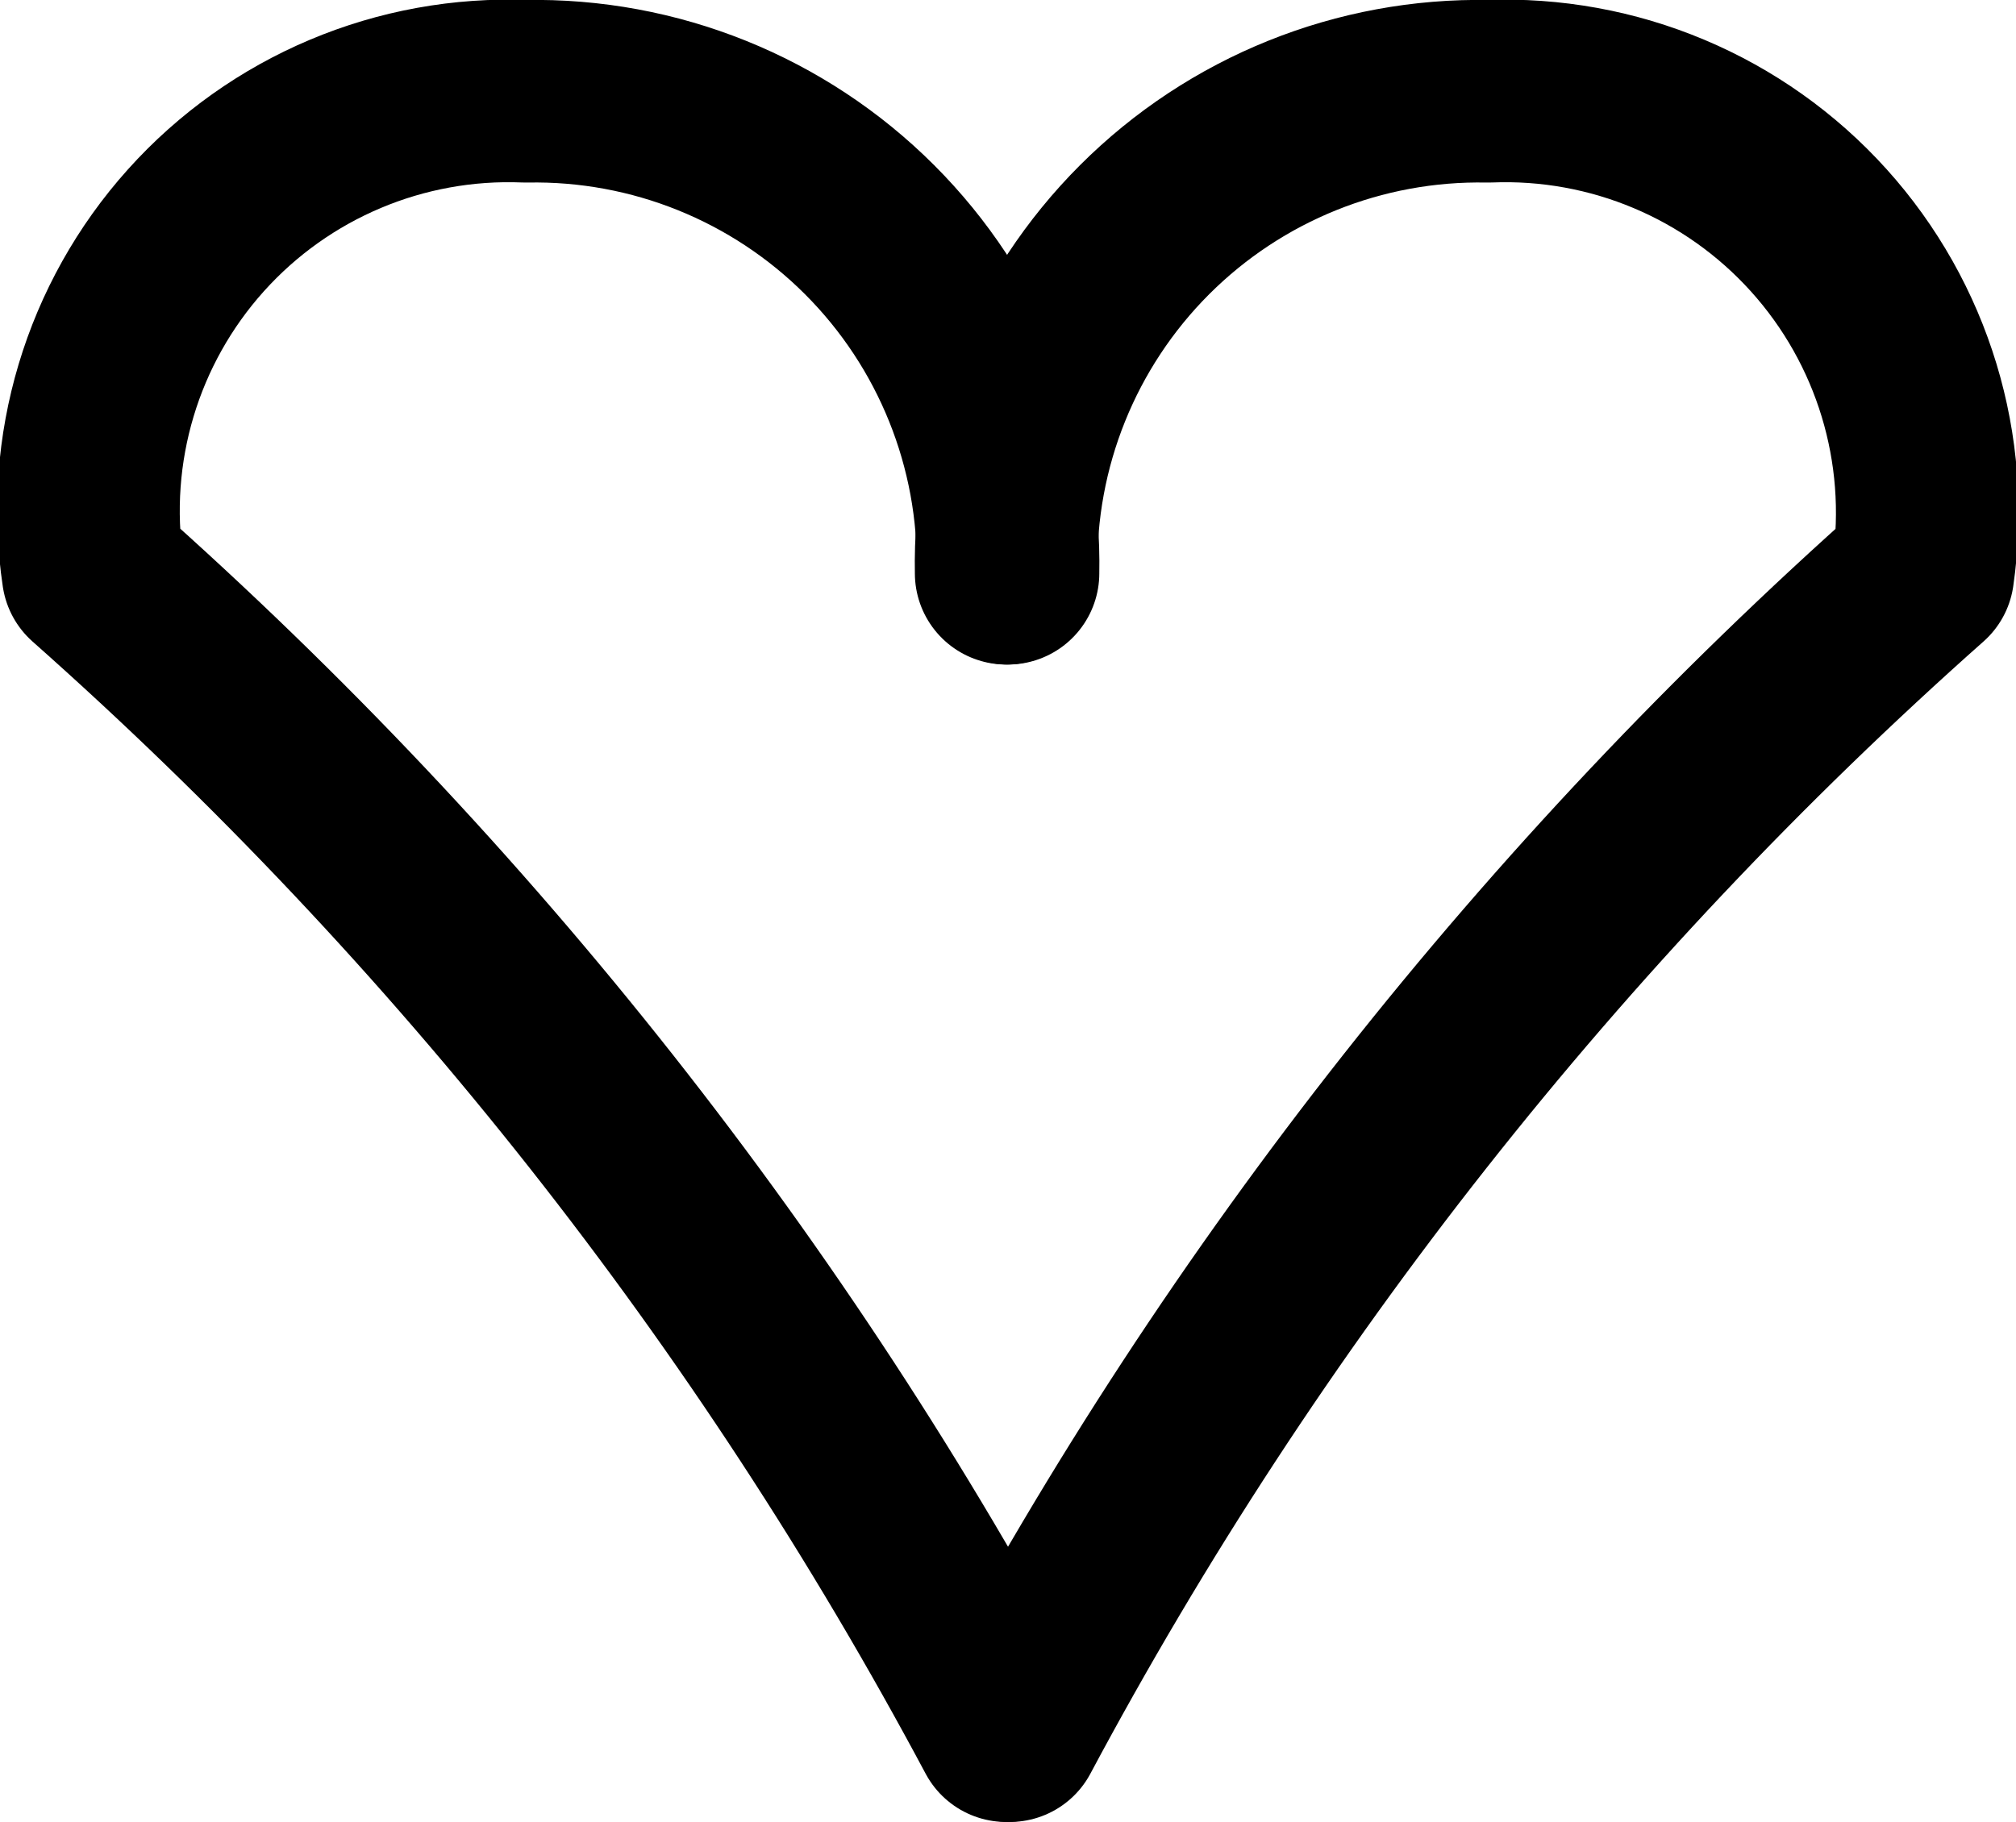
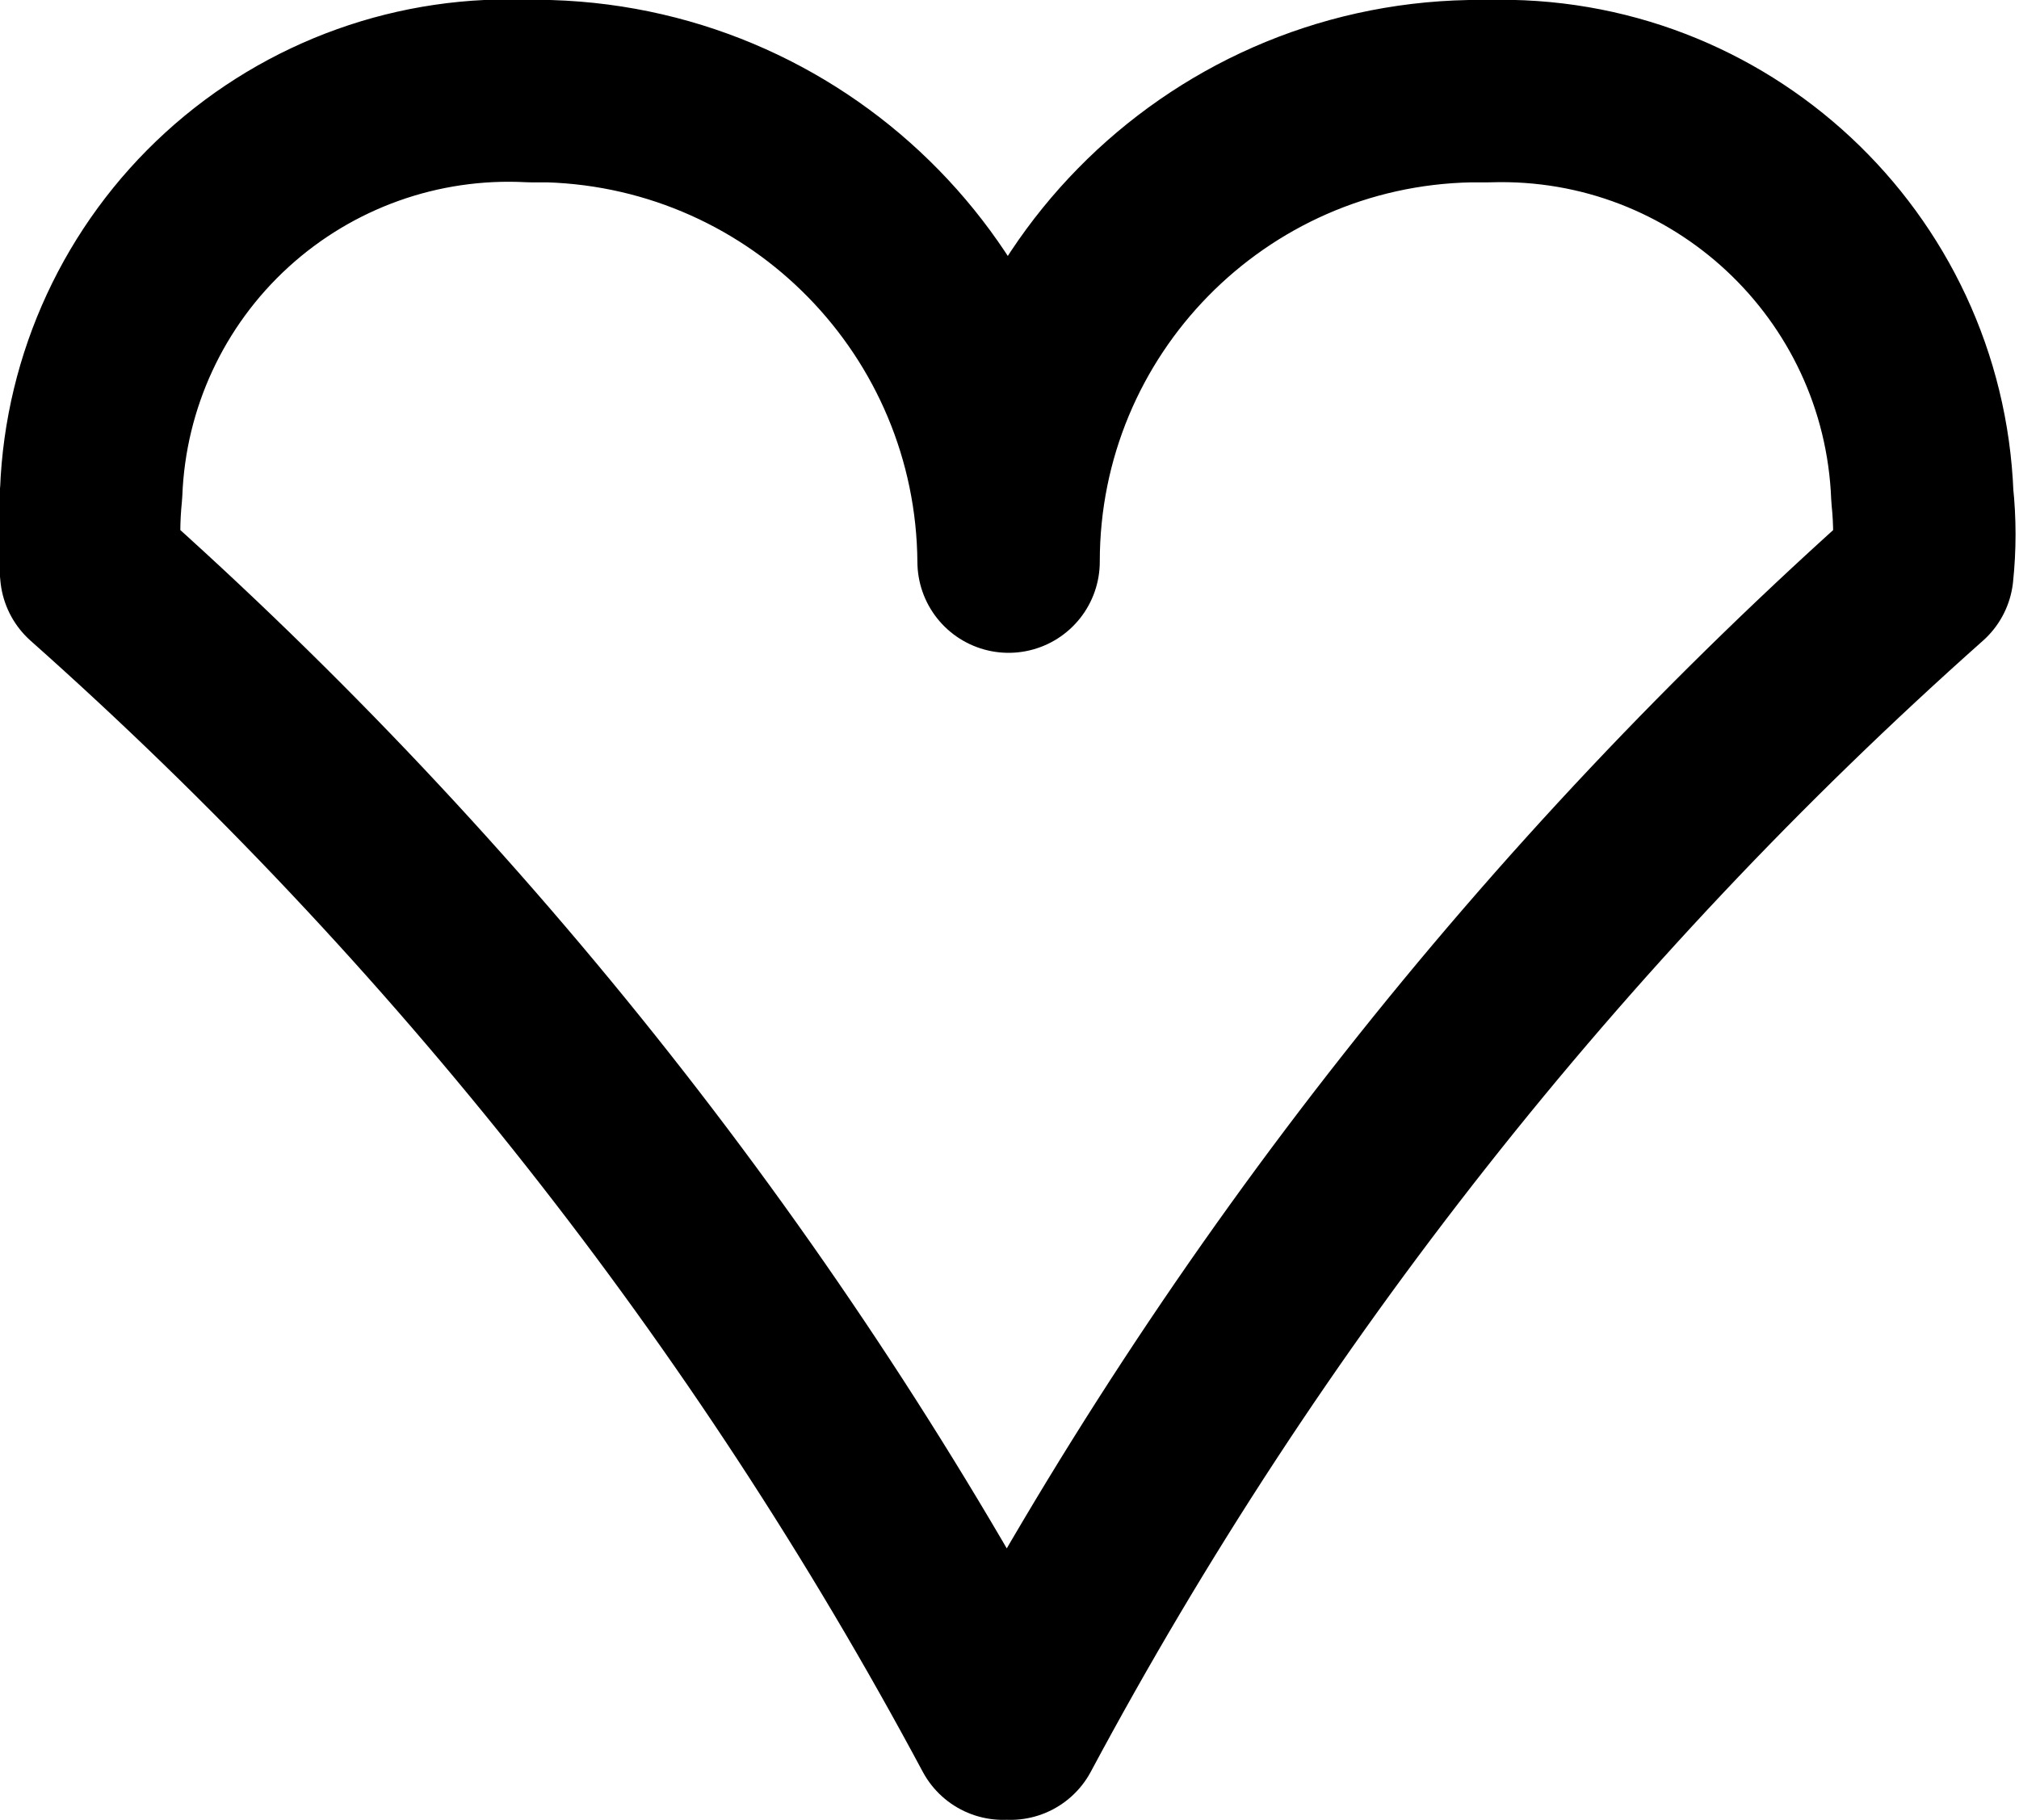
- <svg xmlns="http://www.w3.org/2000/svg" width="11.04" height="9.98" viewBox="0 0 11.04 9.98">
-   <path d="M5.53,3.15A2.59,2.59,0,0,0,2.89.51,2.3,2.3,0,0,0,.52,3.15a22.84,22.84,0,0,1,5,6.34" transform="translate(-0.01 -0.01)" fill="none" stroke="#000" stroke-linecap="round" stroke-linejoin="round" />
-   <path d="M5.52,3.15A2.59,2.59,0,0,1,8.16.51a2.31,2.31,0,0,1,2.38,2.64,22.88,22.88,0,0,0-5,6.34" transform="translate(-0.01 -0.01)" fill="none" stroke="#000" stroke-linecap="round" stroke-linejoin="round" />
+ <svg xmlns="http://www.w3.org/2000/svg" width="11.07" height="9.98" viewBox="0 0 11.07 9.98">
+   <path d="M5.53,9.48a23,23,0,0,1,5-6.34,2,2,0,0,0,0-.42A2.31,2.31,0,0,0,8.15.5h-.1A2.58,2.58,0,0,0,5.52,3.08,2.6,2.6,0,0,0,3,.5h-.1A2.29,2.29,0,0,0,.49,2.7a2.13,2.13,0,0,0,0,.44,23,23,0,0,1,5,6.34" transform="translate(0.01 0)" fill="none" stroke="#000" stroke-linecap="round" stroke-linejoin="round" />
</svg>
